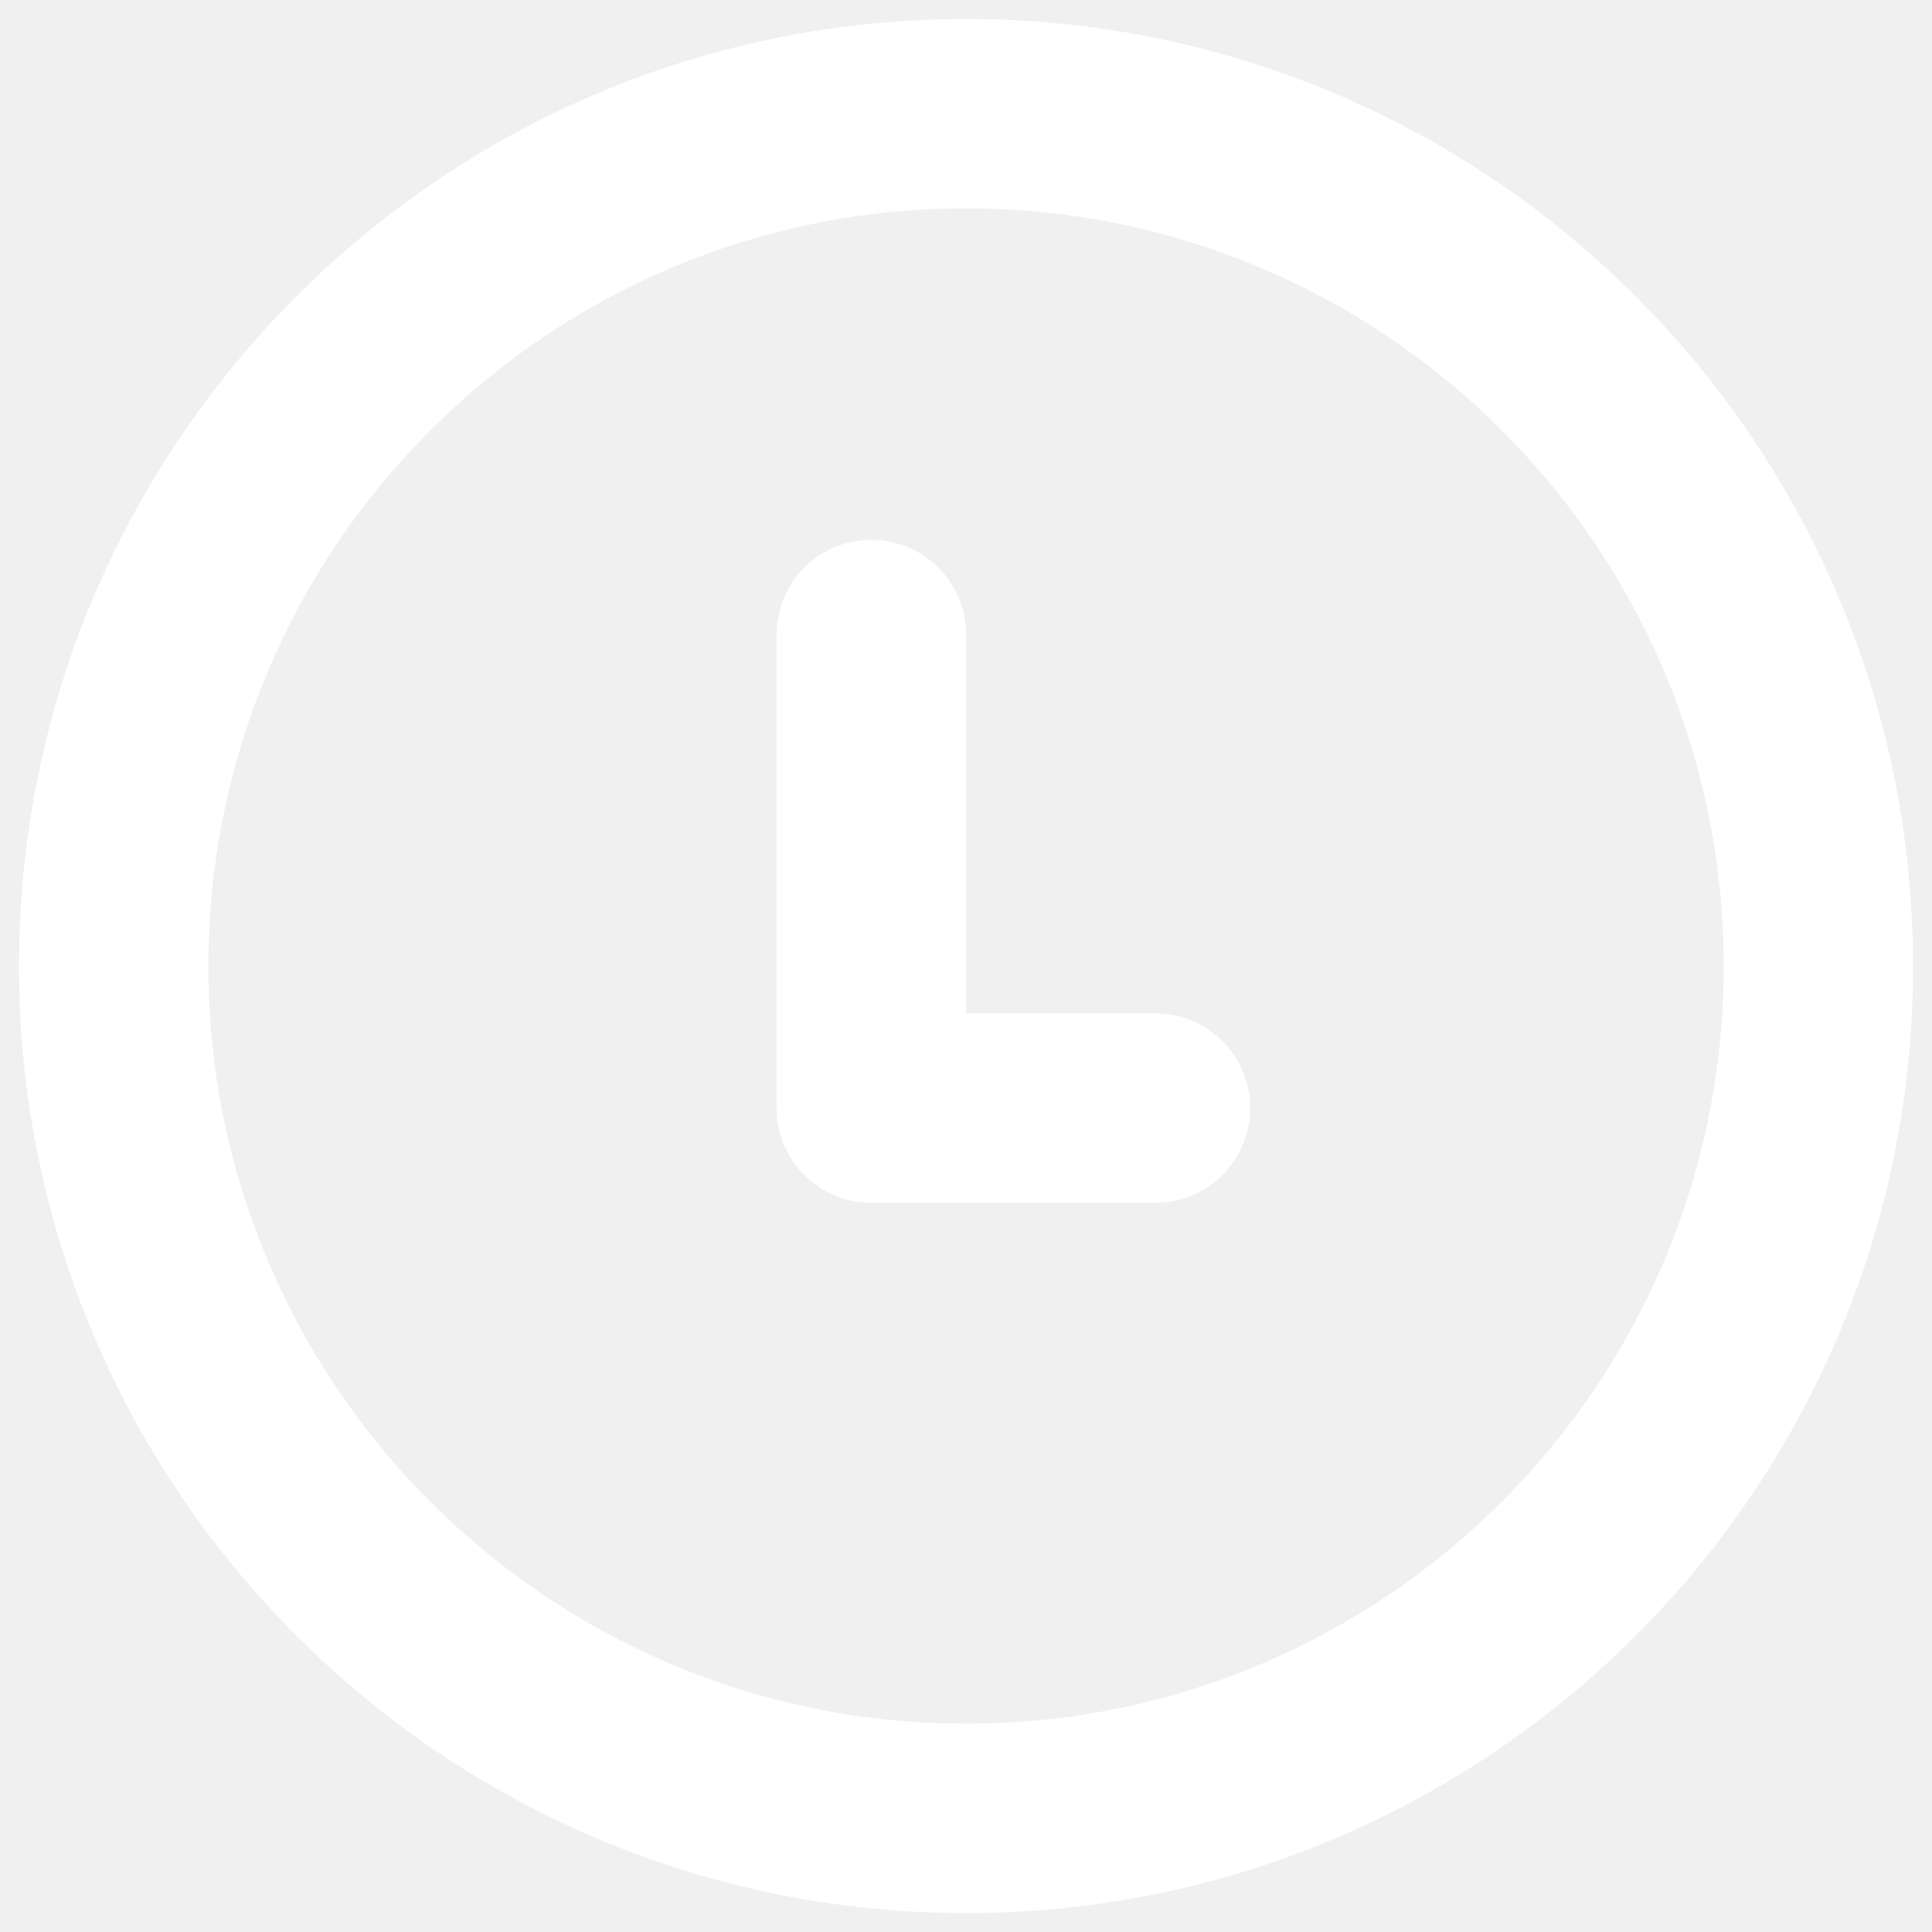
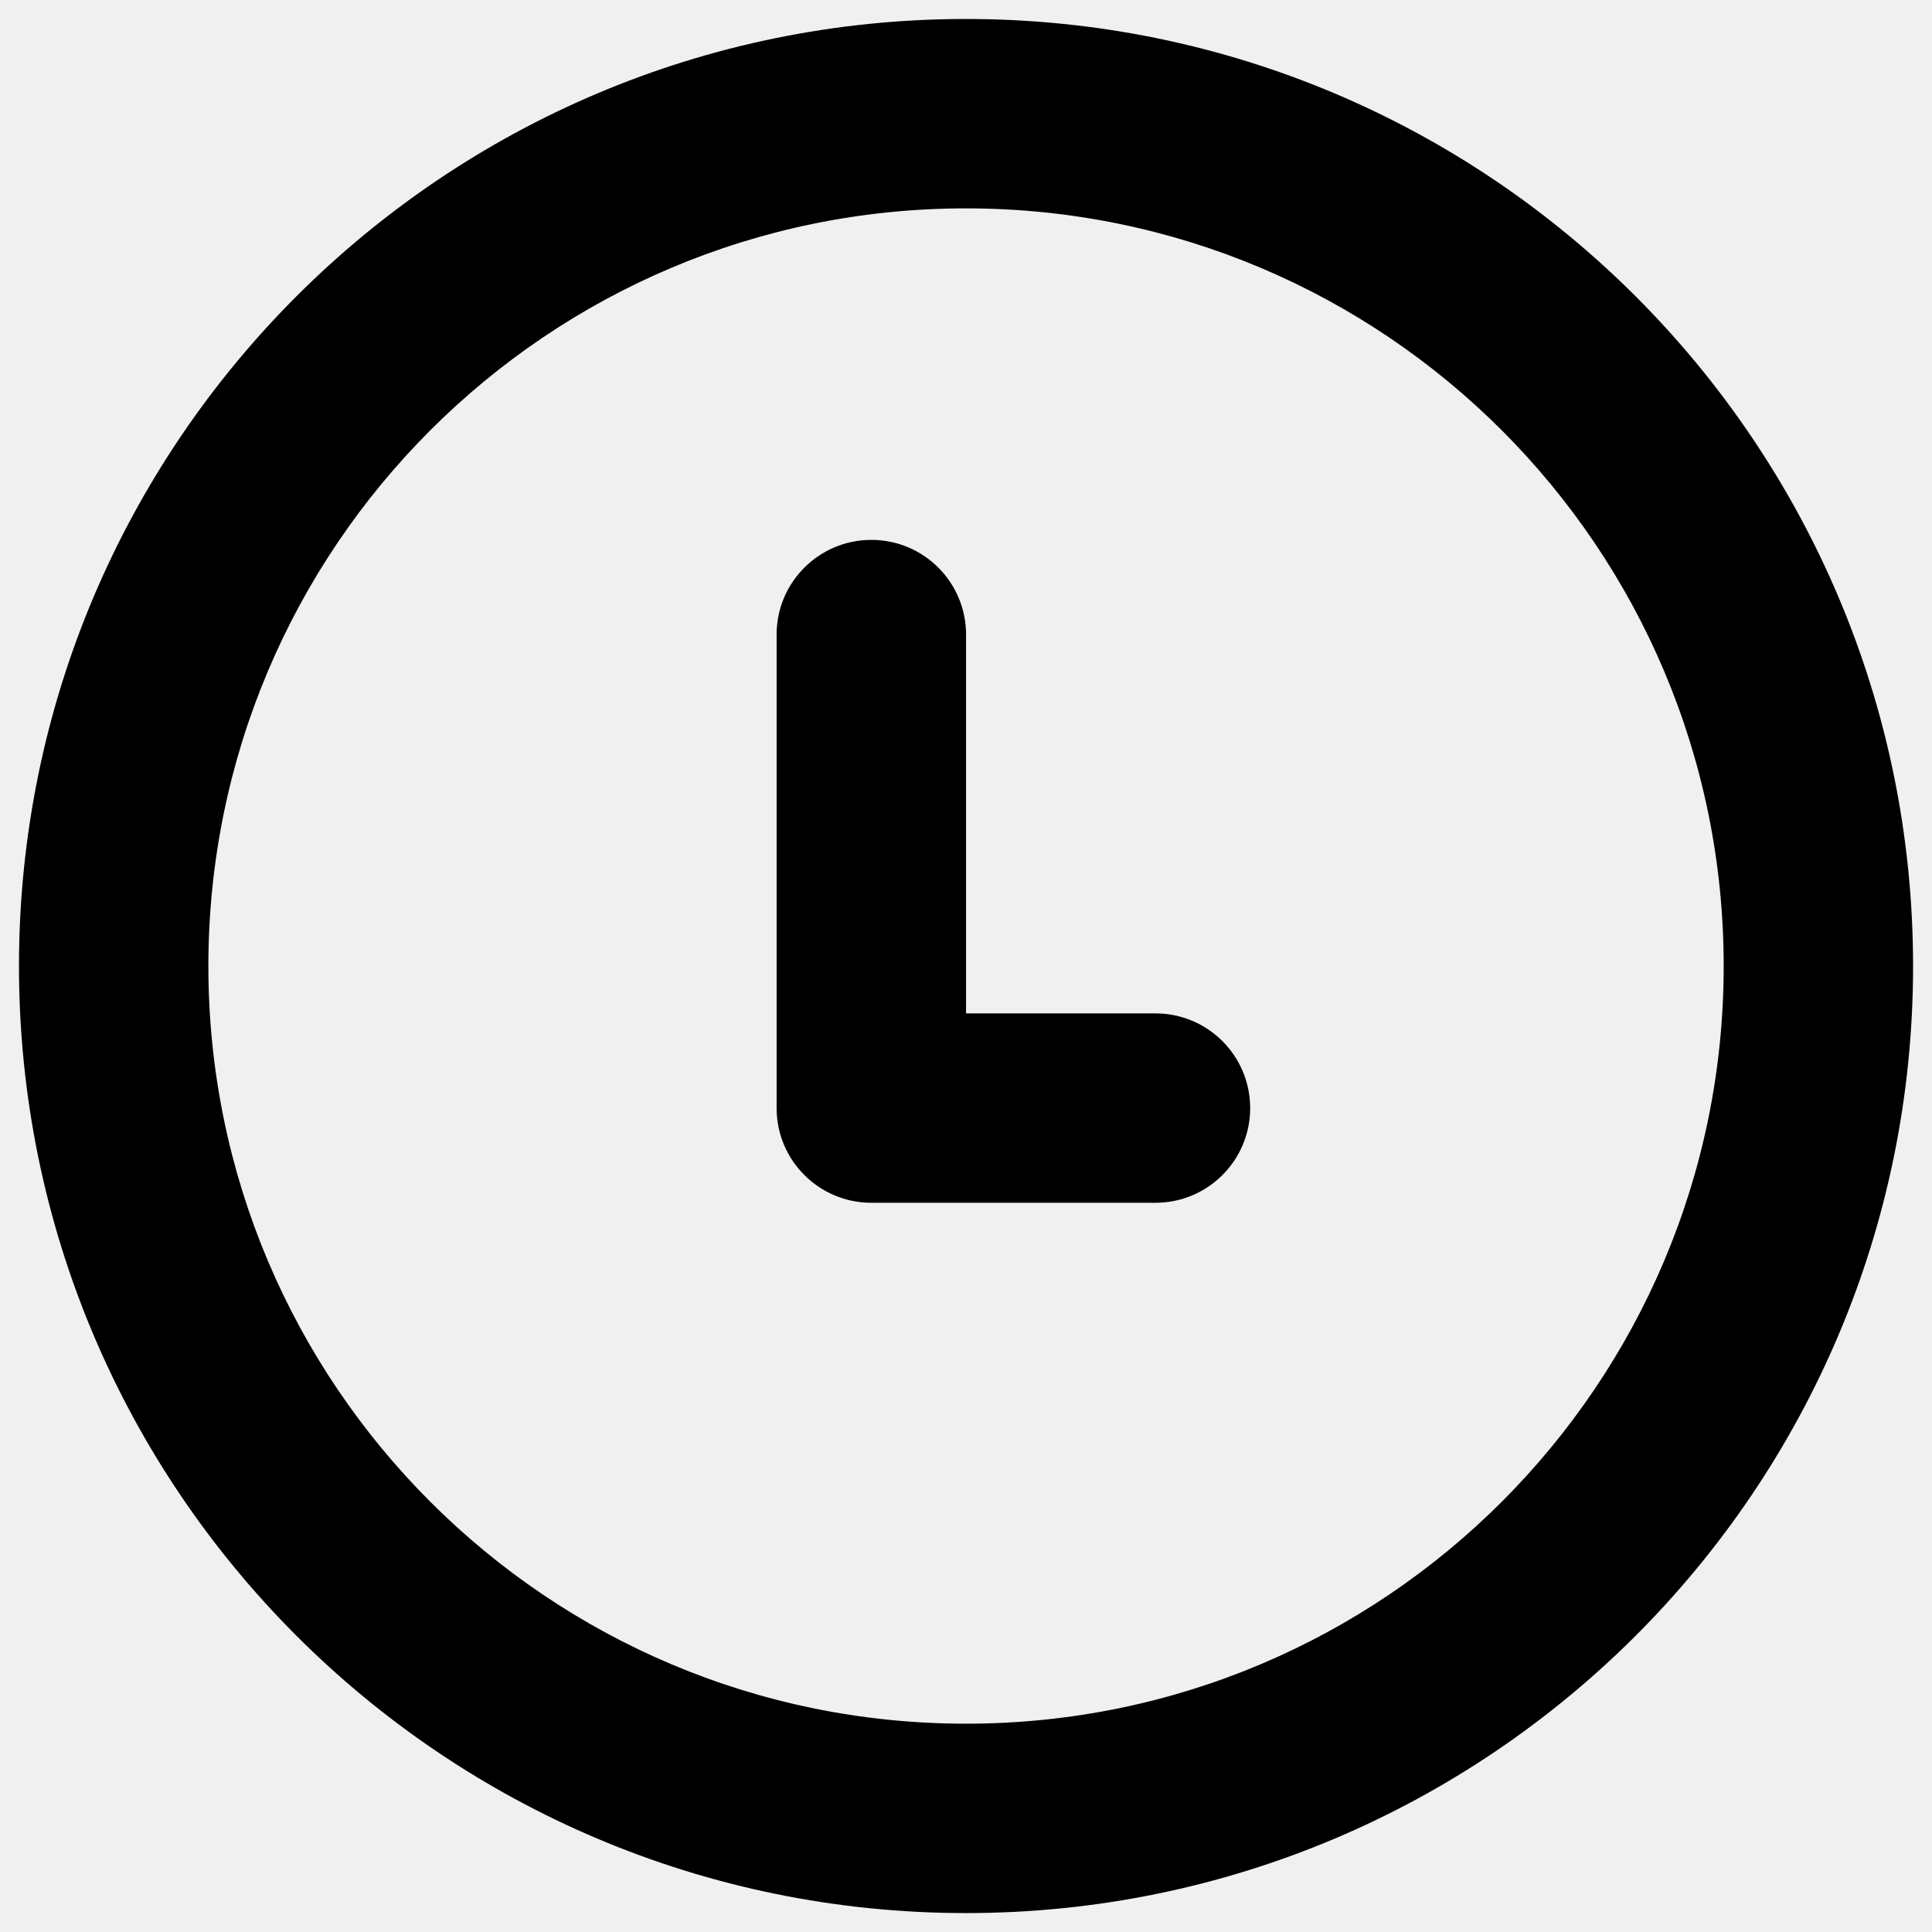
- <svg xmlns="http://www.w3.org/2000/svg" width="34" height="34" viewBox="0 0 34 34" fill="none">
-   <path d="M17.001 11.167C17.001 10.247 16.255 9.501 15.334 9.501C14.414 9.501 13.667 10.247 13.667 11.167V19.501C13.667 20.421 14.414 21.167 15.334 21.167H20.334C21.255 21.167 22.001 20.421 22.001 19.501C22.001 18.58 21.255 17.834 20.334 17.834H17.001V11.167Z" fill="white" />
-   <path fill-rule="evenodd" clip-rule="evenodd" d="M17.001 0.334C7.796 0.334 0.334 7.796 0.334 17.001C0.334 26.205 7.796 33.667 17.001 33.667C26.205 33.667 33.667 26.205 33.667 17.001C33.667 7.796 26.205 0.334 17.001 0.334ZM3.667 17.001C3.667 9.637 9.637 3.667 17.001 3.667C24.364 3.667 30.334 9.637 30.334 17.001C30.334 24.364 24.364 30.334 17.001 30.334C9.637 30.334 3.667 24.364 3.667 17.001Z" fill="white" />
+ <svg xmlns="http://www.w3.org/2000/svg" width="34" height="34" viewBox="0 0 34 34">
+   <path d="M17.001 11.167C17.001 10.247 16.255 9.501 15.334 9.501C14.414 9.501 13.667 10.247 13.667 11.167V19.501C13.667 20.421 14.414 21.167 15.334 21.167H20.334C21.255 21.167 22.001 20.421 22.001 19.501C22.001 18.58 21.255 17.834 20.334 17.834H17.001V11.167Z" />
+   <path fill-rule="evenodd" clip-rule="evenodd" d="M17.001 0.334C7.796 0.334 0.334 7.796 0.334 17.001C0.334 26.205 7.796 33.667 17.001 33.667C26.205 33.667 33.667 26.205 33.667 17.001C33.667 7.796 26.205 0.334 17.001 0.334ZM3.667 17.001C3.667 9.637 9.637 3.667 17.001 3.667C24.364 3.667 30.334 9.637 30.334 17.001C30.334 24.364 24.364 30.334 17.001 30.334C9.637 30.334 3.667 24.364 3.667 17.001Z" />
</svg>
